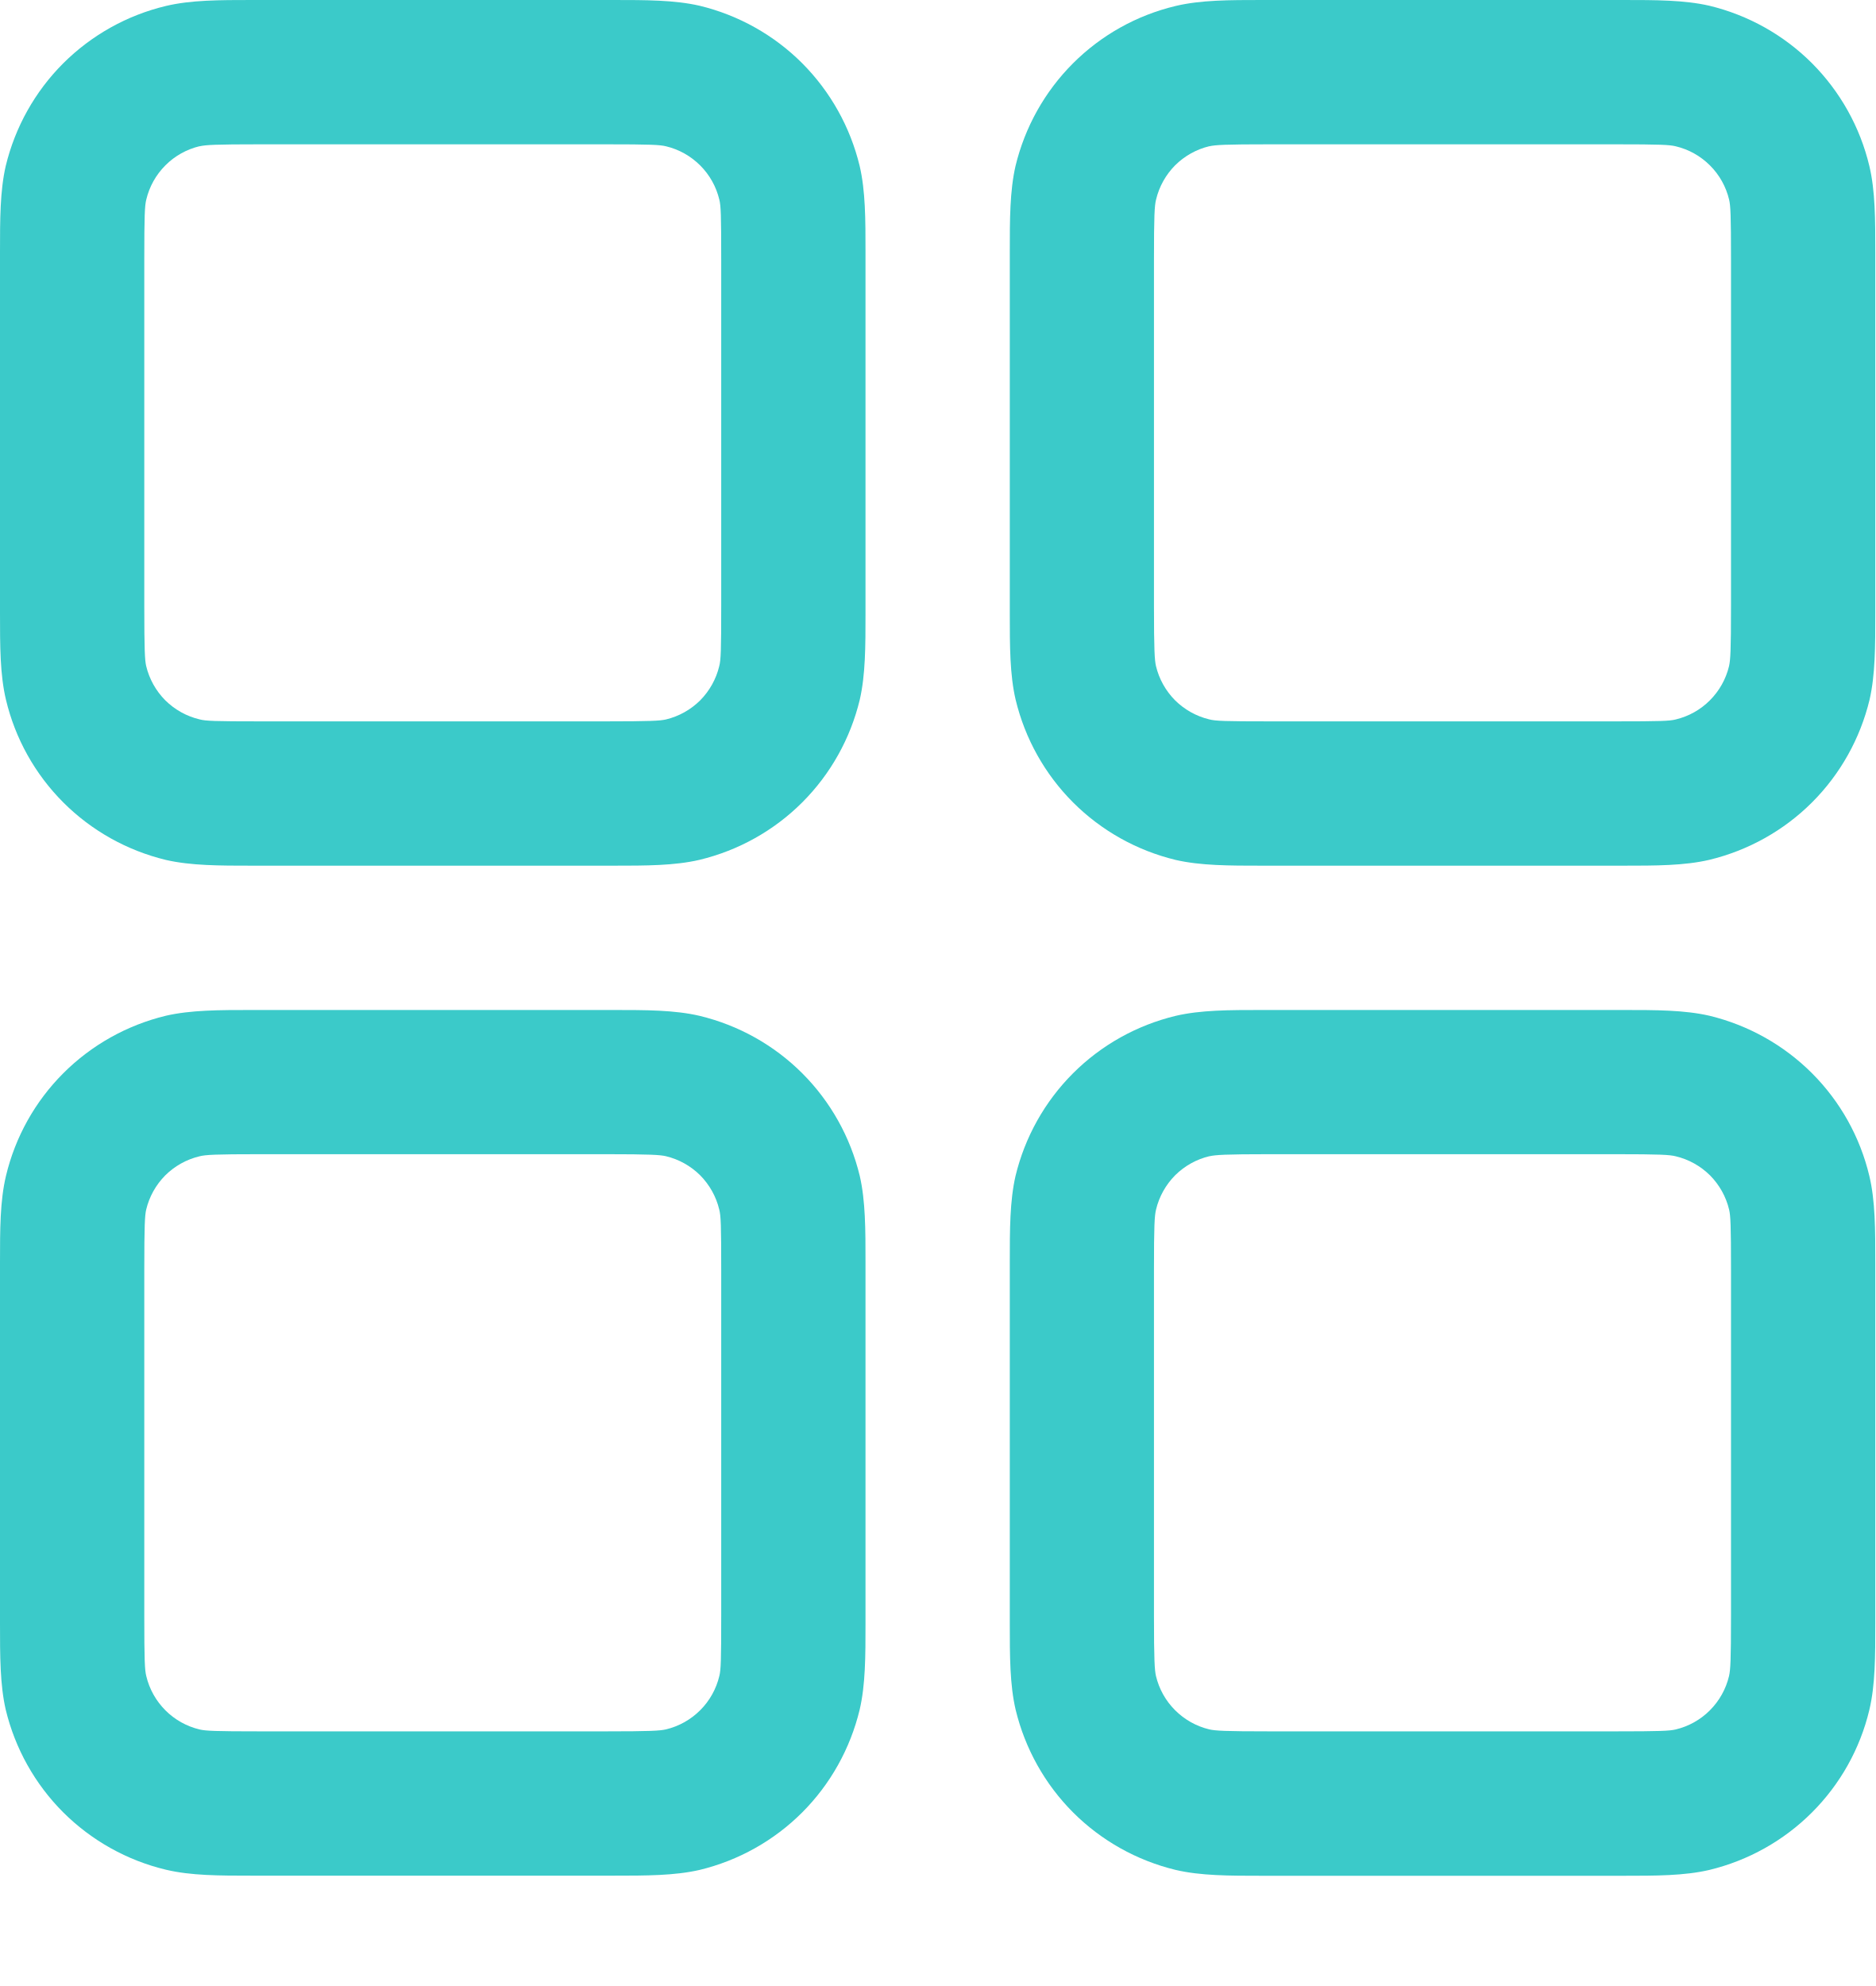
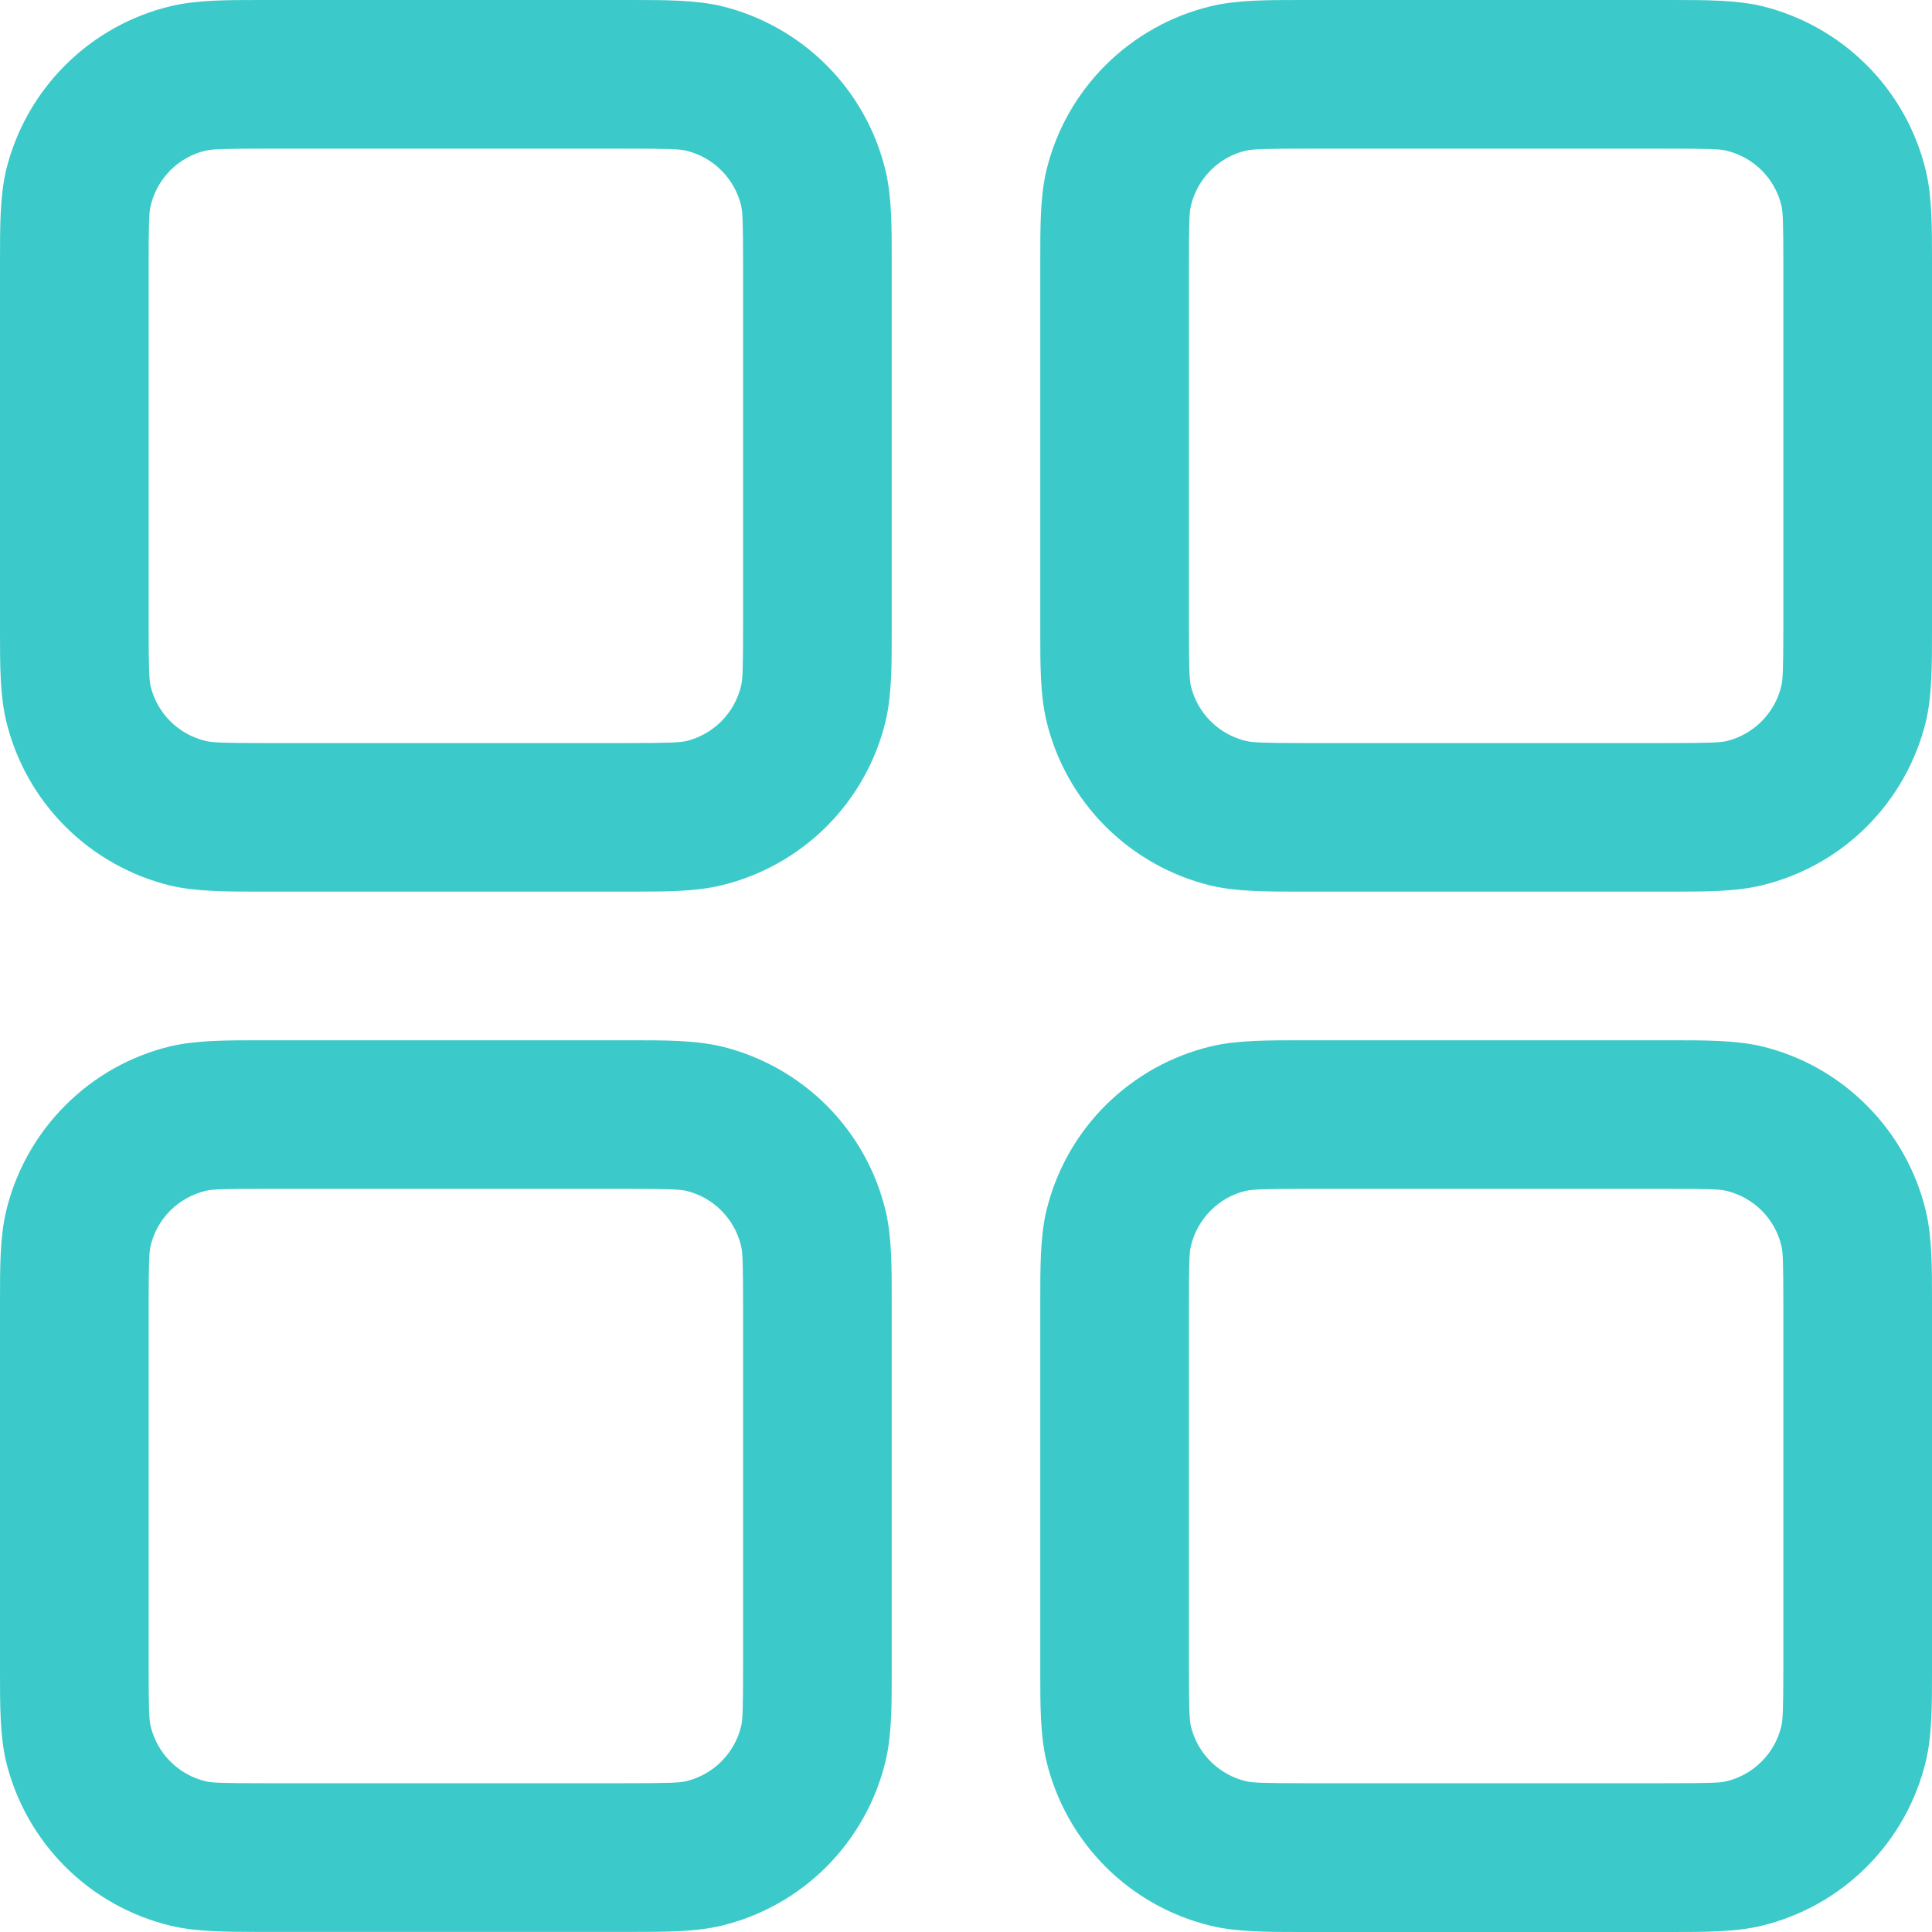
- <svg xmlns="http://www.w3.org/2000/svg" width="17" height="18" viewBox="0 0 17 18" fill="none">
-   <path fill-rule="evenodd" clip-rule="evenodd" d="M2.354 0H2.288C1.989 0 1.731 9.74307e-09 1.504 0.054C1.152 0.138 0.83 0.318 0.573 0.574C0.317 0.83 0.137 1.152 0.052 1.504C-4.87153e-08 1.731 0 1.988 0 2.288V5.558C0 5.857 9.74307e-09 6.115 0.054 6.342C0.138 6.695 0.318 7.017 0.574 7.273C0.83 7.529 1.152 7.709 1.504 7.794C1.731 7.846 1.988 7.846 2.288 7.846H5.558C5.857 7.846 6.115 7.846 6.342 7.793C6.695 7.708 7.017 7.528 7.273 7.272C7.529 7.016 7.709 6.694 7.794 6.342C7.846 6.115 7.846 5.858 7.846 5.558V2.288C7.846 1.989 7.846 1.731 7.793 1.504C7.708 1.152 7.528 0.83 7.272 0.573C7.016 0.317 6.694 0.137 6.342 0.052C6.115 -4.87153e-08 5.858 0 5.558 0H2.354ZM1.809 1.326C1.865 1.313 1.952 1.308 2.354 1.308H5.492C5.895 1.308 5.981 1.312 6.038 1.326C6.155 1.354 6.262 1.414 6.348 1.5C6.433 1.585 6.493 1.692 6.521 1.81C6.535 1.865 6.538 1.951 6.538 2.354V5.492C6.538 5.895 6.535 5.981 6.52 6.038C6.492 6.155 6.432 6.262 6.347 6.348C6.261 6.433 6.154 6.493 6.036 6.521C5.983 6.533 5.896 6.538 5.492 6.538H2.354C1.951 6.538 1.865 6.535 1.809 6.52C1.691 6.492 1.584 6.432 1.498 6.347C1.413 6.261 1.353 6.154 1.325 6.036C1.313 5.983 1.308 5.896 1.308 5.492V2.354C1.308 1.951 1.312 1.865 1.326 1.809C1.354 1.691 1.414 1.584 1.5 1.498C1.585 1.413 1.692 1.353 1.81 1.325L1.809 1.326ZM11.508 0H11.442C11.143 0 10.885 9.74307e-09 10.658 0.054C10.305 0.138 9.983 0.318 9.727 0.574C9.471 0.83 9.291 1.152 9.206 1.504C9.154 1.731 9.154 1.988 9.154 2.288V5.558C9.154 5.857 9.154 6.115 9.207 6.342C9.292 6.695 9.472 7.017 9.728 7.273C9.984 7.529 10.306 7.709 10.658 7.794C10.885 7.846 11.142 7.846 11.442 7.846H14.711C15.011 7.846 15.269 7.846 15.496 7.793C15.848 7.708 16.171 7.528 16.427 7.272C16.683 7.016 16.863 6.694 16.948 6.342C17 6.115 17 5.858 17 5.558V2.288C17 1.989 17 1.731 16.946 1.504C16.862 1.152 16.682 0.83 16.426 0.573C16.17 0.317 15.848 0.137 15.496 0.052C15.269 -4.87153e-08 15.012 0 14.711 0H11.508ZM10.962 1.326C11.019 1.313 11.106 1.308 11.508 1.308H14.646C15.049 1.308 15.135 1.312 15.191 1.326C15.309 1.354 15.416 1.414 15.502 1.5C15.587 1.585 15.647 1.692 15.675 1.81C15.688 1.865 15.692 1.951 15.692 2.354V5.492C15.692 5.895 15.687 5.981 15.674 6.038C15.646 6.155 15.586 6.262 15.5 6.348C15.415 6.433 15.308 6.493 15.19 6.521C15.135 6.535 15.049 6.538 14.646 6.538H11.508C11.105 6.538 11.019 6.535 10.962 6.52C10.845 6.492 10.738 6.432 10.652 6.347C10.567 6.261 10.507 6.154 10.479 6.036C10.467 5.983 10.461 5.896 10.461 5.492V2.354C10.461 1.951 10.466 1.865 10.48 1.809C10.508 1.691 10.568 1.584 10.653 1.498C10.739 1.413 10.846 1.353 10.964 1.325L10.962 1.326ZM2.288 9.154H5.558C5.857 9.154 6.115 9.154 6.342 9.207C6.695 9.292 7.017 9.472 7.273 9.728C7.529 9.984 7.709 10.306 7.794 10.658C7.846 10.885 7.846 11.142 7.846 11.442V14.711C7.846 15.011 7.846 15.269 7.793 15.496C7.708 15.848 7.528 16.171 7.272 16.427C7.016 16.683 6.694 16.863 6.342 16.948C6.115 17 5.858 17 5.558 17H2.288C1.989 17 1.731 17 1.504 16.946C1.152 16.862 0.83 16.682 0.573 16.426C0.317 16.17 0.137 15.848 0.052 15.496C-4.87153e-08 15.269 0 15.012 0 14.711V11.442C0 11.143 9.74307e-09 10.885 0.054 10.658C0.138 10.305 0.318 9.983 0.574 9.727C0.83 9.471 1.152 9.291 1.504 9.206C1.731 9.154 1.988 9.154 2.288 9.154ZM2.354 10.461C1.951 10.461 1.865 10.466 1.809 10.48C1.691 10.508 1.584 10.568 1.498 10.653C1.413 10.739 1.353 10.846 1.325 10.964C1.313 11.017 1.308 11.104 1.308 11.508V14.646C1.308 15.049 1.312 15.135 1.326 15.191C1.354 15.309 1.414 15.416 1.5 15.502C1.585 15.587 1.692 15.647 1.81 15.675C1.865 15.688 1.951 15.692 2.354 15.692H5.492C5.895 15.692 5.981 15.687 6.038 15.674C6.155 15.646 6.262 15.586 6.348 15.5C6.433 15.415 6.493 15.308 6.521 15.19C6.535 15.135 6.538 15.049 6.538 14.646V11.508C6.538 11.105 6.535 11.019 6.52 10.962C6.492 10.845 6.432 10.738 6.347 10.652C6.261 10.567 6.154 10.507 6.036 10.479C5.983 10.467 5.896 10.461 5.492 10.461H2.354ZM11.508 9.154H11.442C11.143 9.154 10.885 9.154 10.658 9.207C10.305 9.292 9.983 9.472 9.727 9.728C9.471 9.984 9.291 10.306 9.206 10.658C9.154 10.885 9.154 11.142 9.154 11.442V14.711C9.154 15.011 9.154 15.269 9.207 15.496C9.292 15.848 9.472 16.171 9.728 16.427C9.984 16.683 10.306 16.863 10.658 16.948C10.885 17.001 11.143 17.001 11.442 17.001H14.711C15.011 17.001 15.269 17.001 15.496 16.948C15.848 16.863 16.17 16.683 16.426 16.427C16.682 16.171 16.862 15.85 16.946 15.498C17 15.27 17 15.012 17 14.713V11.442C17 11.143 17 10.885 16.946 10.658C16.862 10.305 16.682 9.983 16.426 9.727C16.17 9.471 15.848 9.291 15.496 9.206C15.269 9.154 15.012 9.154 14.711 9.154H11.508ZM10.962 10.48C11.019 10.467 11.106 10.461 11.508 10.461H14.646C15.049 10.461 15.135 10.466 15.191 10.48C15.309 10.508 15.416 10.568 15.502 10.653C15.587 10.739 15.647 10.846 15.675 10.964C15.688 11.019 15.692 11.105 15.692 11.508V14.646C15.692 15.049 15.687 15.135 15.674 15.191C15.646 15.309 15.586 15.416 15.5 15.502C15.415 15.587 15.308 15.647 15.19 15.675C15.135 15.688 15.049 15.692 14.646 15.692H11.508C11.105 15.692 11.019 15.687 10.962 15.674C10.845 15.646 10.738 15.586 10.652 15.5C10.567 15.415 10.507 15.308 10.479 15.19C10.467 15.136 10.461 15.05 10.461 14.646V11.508C10.461 11.105 10.466 11.019 10.48 10.962C10.508 10.845 10.568 10.738 10.653 10.652C10.739 10.567 10.846 10.507 10.964 10.479L10.962 10.48Z" fill="#3BCAC9" />
+ <svg xmlns="http://www.w3.org/2000/svg" width="18" height="18" viewBox="0 0 18 18" fill="none">
+   <path fill-rule="evenodd" clip-rule="evenodd" d="M2.492 0H2.423C2.106 0 1.833 1.03154e-08 1.592 0.057C1.219 0.146 0.878 0.337 0.607 0.608C0.336 0.879 0.145 1.219 0.055 1.592C-5.15809e-08 1.833 0 2.104 0 2.423V5.884C0 6.201 1.03162e-08 6.474 0.057 6.715C0.146 7.088 0.337 7.429 0.608 7.7C0.879 7.971 1.219 8.162 1.592 8.252C1.833 8.307 2.105 8.307 2.423 8.307H5.885C6.202 8.307 6.474 8.307 6.715 8.25C7.088 8.161 7.429 7.971 7.701 7.7C7.972 7.429 8.163 7.088 8.252 6.715C8.308 6.474 8.308 6.203 8.308 5.884V2.423C8.308 2.106 8.308 1.833 8.251 1.592C8.162 1.219 7.971 0.878 7.7 0.607C7.429 0.336 7.088 0.145 6.715 0.055C6.474 -5.1577e-08 6.203 0 5.885 0H2.492ZM1.915 1.404C1.974 1.39 2.067 1.385 2.492 1.385H5.815C6.242 1.385 6.333 1.389 6.393 1.404C6.517 1.434 6.631 1.497 6.721 1.588C6.812 1.678 6.875 1.792 6.905 1.916C6.919 1.974 6.923 2.066 6.923 2.492V5.815C6.923 6.241 6.919 6.333 6.904 6.392C6.874 6.517 6.81 6.63 6.72 6.721C6.629 6.811 6.516 6.875 6.391 6.905C6.335 6.917 6.243 6.923 5.815 6.923H2.492C2.066 6.923 1.974 6.918 1.915 6.903C1.791 6.873 1.677 6.81 1.586 6.719C1.496 6.629 1.432 6.515 1.403 6.391C1.39 6.334 1.385 6.243 1.385 5.815V2.492C1.385 2.066 1.389 1.974 1.404 1.915C1.434 1.79 1.497 1.677 1.588 1.586C1.678 1.496 1.792 1.432 1.916 1.403L1.915 1.404ZM12.185 0H12.115C11.798 0 11.525 1.03154e-08 11.285 0.057C10.912 0.146 10.571 0.337 10.299 0.608C10.028 0.879 9.837 1.219 9.748 1.592C9.692 1.833 9.692 2.104 9.692 2.423V5.884C9.692 6.201 9.692 6.474 9.749 6.715C9.838 7.088 10.029 7.429 10.3 7.7C10.571 7.971 10.912 8.162 11.285 8.252C11.525 8.307 11.797 8.307 12.115 8.307H15.577C15.894 8.307 16.167 8.307 16.408 8.25C16.781 8.161 17.122 7.971 17.393 7.7C17.664 7.429 17.855 7.088 17.945 6.715C18 6.474 18 6.203 18 5.884V2.423C18 2.106 18 1.833 17.943 1.592C17.854 1.219 17.663 0.878 17.392 0.607C17.121 0.336 16.781 0.145 16.408 0.055C16.167 -5.1577e-08 15.895 0 15.577 0H12.185ZM11.607 1.404C11.667 1.39 11.759 1.385 12.185 1.385H15.508C15.934 1.385 16.026 1.389 16.085 1.404C16.209 1.434 16.323 1.497 16.414 1.588C16.504 1.678 16.568 1.792 16.597 1.916C16.611 1.974 16.615 2.066 16.615 2.492V5.815C16.615 6.241 16.61 6.333 16.596 6.392C16.566 6.517 16.503 6.63 16.412 6.721C16.322 6.811 16.208 6.875 16.084 6.905C16.026 6.918 15.934 6.923 15.508 6.923H12.185C11.758 6.923 11.667 6.918 11.607 6.903C11.483 6.873 11.369 6.81 11.279 6.719C11.188 6.629 11.125 6.515 11.095 6.391C11.082 6.334 11.077 6.243 11.077 5.815V2.492C11.077 2.066 11.081 1.974 11.096 1.915C11.126 1.79 11.19 1.677 11.28 1.586C11.37 1.496 11.484 1.432 11.609 1.403L11.607 1.404ZM2.423 9.692H5.885C6.202 9.692 6.474 9.692 6.715 9.748C7.088 9.837 7.429 10.028 7.701 10.299C7.972 10.57 8.163 10.911 8.252 11.284C8.308 11.525 8.308 11.796 8.308 12.114V15.576C8.308 15.893 8.308 16.166 8.251 16.406C8.162 16.779 7.971 17.12 7.7 17.392C7.429 17.663 7.088 17.854 6.715 17.943C6.474 17.999 6.203 17.999 5.885 17.999H2.423C2.106 17.999 1.833 17.999 1.592 17.942C1.219 17.853 0.878 17.662 0.607 17.391C0.336 17.12 0.145 16.779 0.055 16.406C-5.15809e-08 16.166 0 15.894 0 15.576V12.114C0 11.797 1.03162e-08 11.525 0.057 11.284C0.146 10.911 0.337 10.57 0.608 10.299C0.879 10.027 1.219 9.836 1.592 9.747C1.833 9.692 2.105 9.692 2.423 9.692ZM2.492 11.076C2.066 11.076 1.974 11.08 1.915 11.095C1.791 11.125 1.677 11.189 1.586 11.279C1.496 11.37 1.432 11.483 1.403 11.608C1.39 11.665 1.385 11.756 1.385 12.184V15.507C1.385 15.933 1.389 16.024 1.404 16.084C1.434 16.208 1.497 16.322 1.588 16.412C1.678 16.503 1.792 16.566 1.916 16.596C1.974 16.61 2.066 16.614 2.492 16.614H5.815C6.242 16.614 6.333 16.609 6.393 16.595C6.517 16.565 6.631 16.501 6.721 16.411C6.812 16.32 6.875 16.207 6.905 16.082C6.919 16.024 6.923 15.933 6.923 15.507V12.184C6.923 11.757 6.919 11.666 6.904 11.606C6.874 11.482 6.81 11.368 6.72 11.278C6.629 11.187 6.516 11.124 6.391 11.094C6.335 11.082 6.243 11.076 5.815 11.076H2.492ZM12.185 9.692H12.115C11.798 9.692 11.525 9.692 11.285 9.748C10.912 9.837 10.571 10.028 10.299 10.299C10.028 10.57 9.837 10.911 9.748 11.284C9.692 11.525 9.692 11.796 9.692 12.114V15.576C9.692 15.893 9.692 16.166 9.749 16.406C9.838 16.779 10.029 17.12 10.3 17.392C10.571 17.663 10.912 17.854 11.285 17.943C11.525 18 11.798 18 12.115 18H15.577C15.894 18 16.167 18 16.408 17.943C16.78 17.854 17.121 17.663 17.392 17.392C17.663 17.121 17.854 16.78 17.943 16.408C18 16.167 18 15.894 18 15.577V12.114C18 11.797 18 11.525 17.943 11.284C17.854 10.911 17.663 10.57 17.392 10.299C17.121 10.027 16.781 9.836 16.408 9.747C16.167 9.692 15.895 9.692 15.577 9.692H12.185ZM11.607 11.095C11.667 11.082 11.759 11.076 12.185 11.076H15.508C15.934 11.076 16.026 11.08 16.085 11.095C16.209 11.125 16.323 11.189 16.414 11.279C16.504 11.37 16.568 11.483 16.597 11.608C16.611 11.666 16.615 11.757 16.615 12.184V15.507C16.615 15.933 16.61 16.024 16.596 16.084C16.566 16.208 16.503 16.322 16.412 16.412C16.322 16.503 16.208 16.566 16.084 16.596C16.026 16.61 15.934 16.614 15.508 16.614H12.185C11.758 16.614 11.667 16.609 11.607 16.595C11.483 16.565 11.369 16.501 11.279 16.411C11.188 16.32 11.125 16.207 11.095 16.082C11.082 16.026 11.077 15.934 11.077 15.507V12.184C11.077 11.757 11.081 11.666 11.096 11.606C11.126 11.482 11.19 11.368 11.28 11.278C11.37 11.187 11.484 11.124 11.609 11.094L11.607 11.095Z" fill="#3BCAC9" />
</svg>
